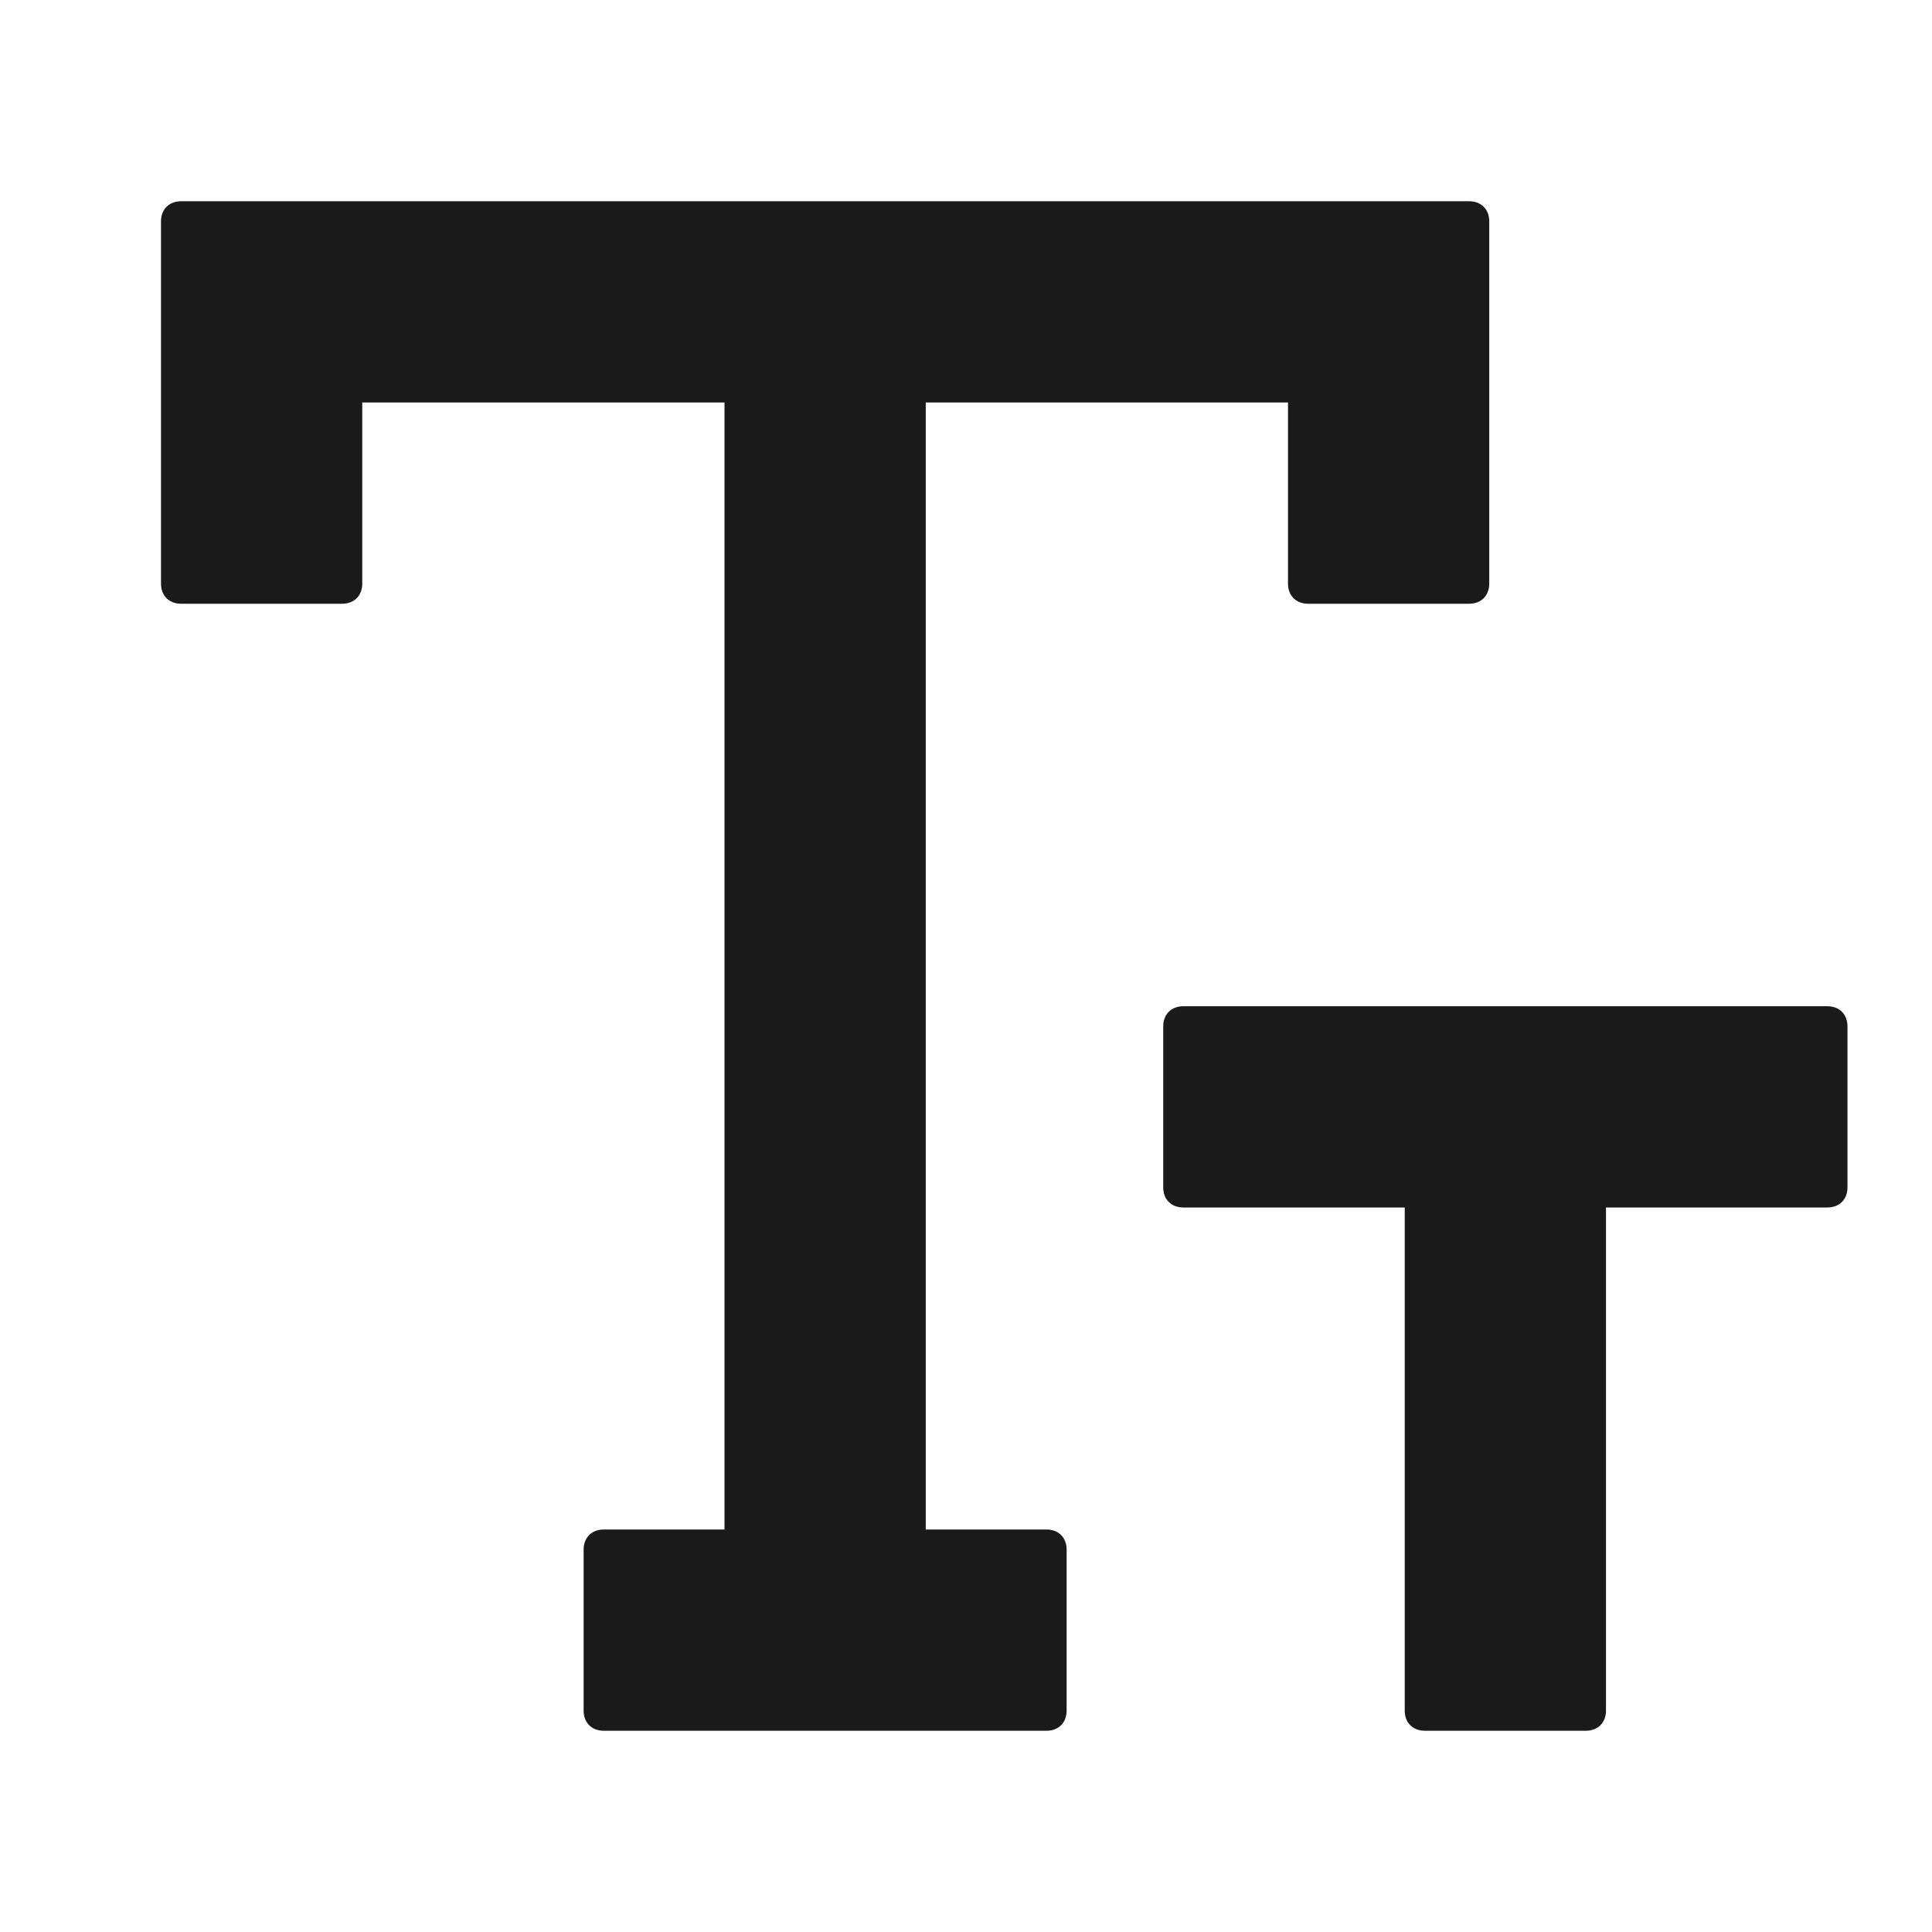
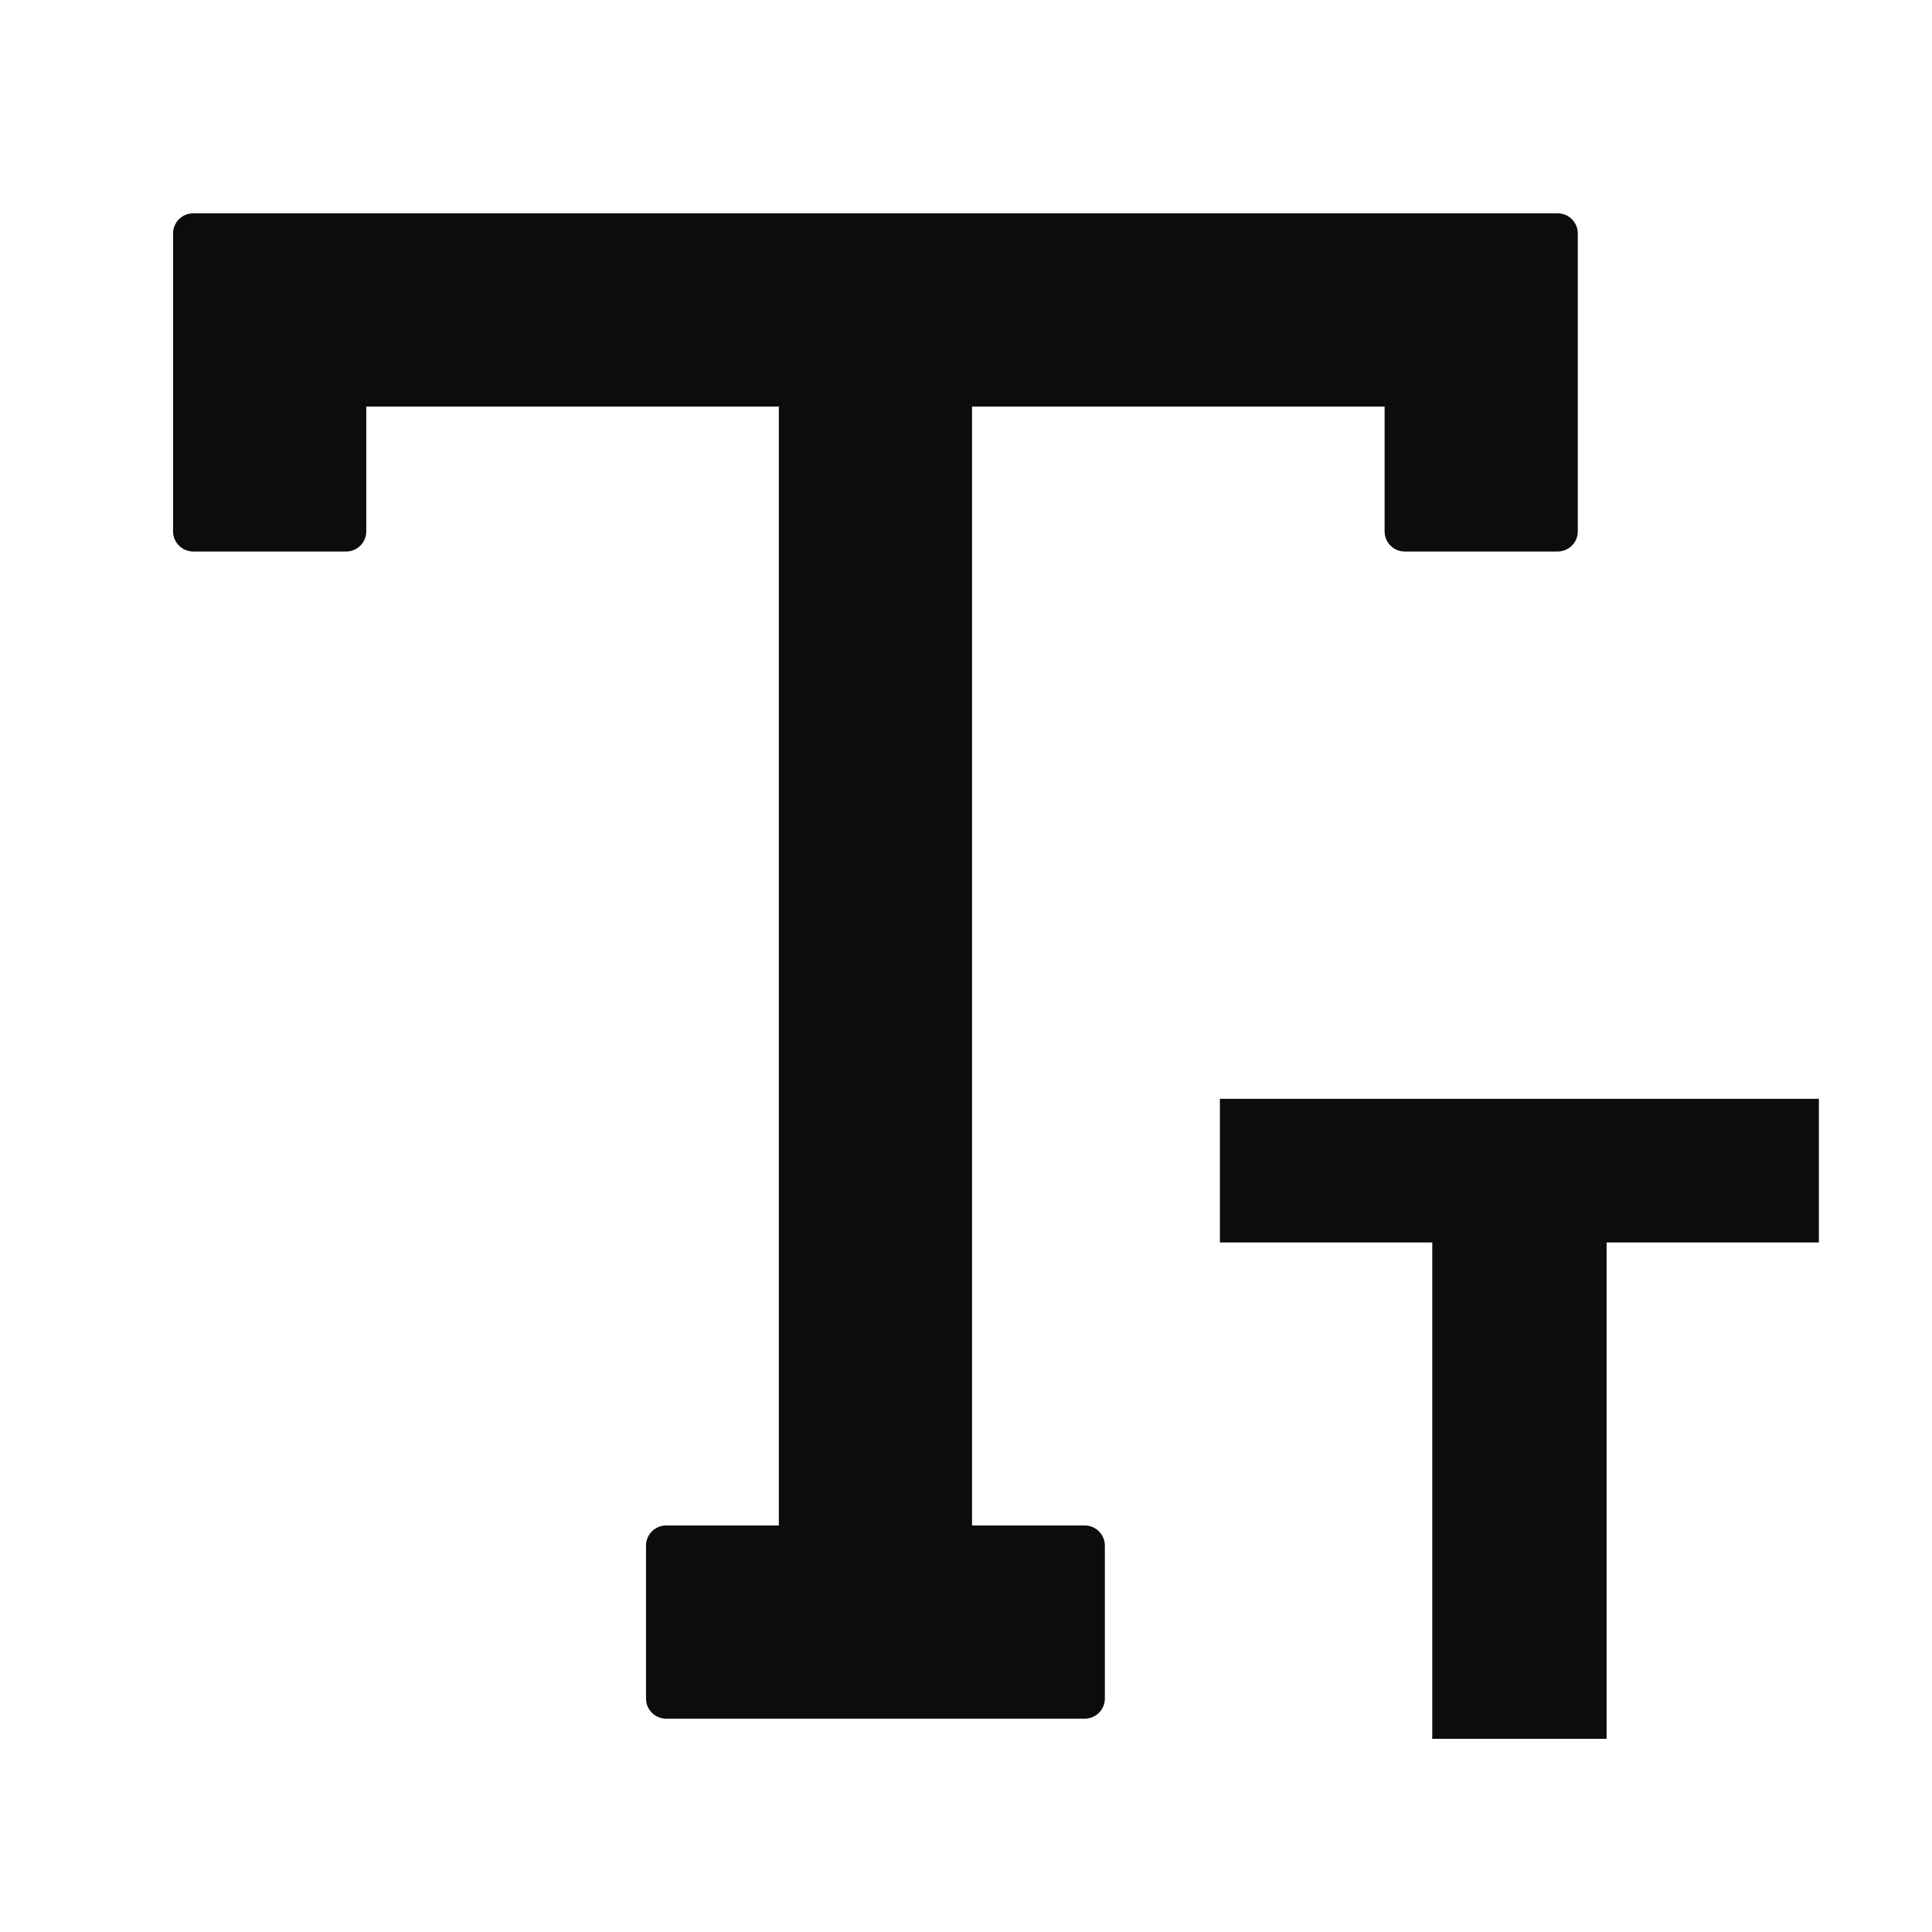
- <svg xmlns="http://www.w3.org/2000/svg" width="24" height="24" fill="none">
-   <path fill="#1A1A1A" d="M18.25 2.5h-16c-.15 0-.25.1-.25.25v4.5c0 .15.1.25.25.25h2c.15 0 .25-.1.25-.25V5H9v14H7.5c-.15 0-.25.1-.25.25v2c0 .15.1.25.25.25H13c.15 0 .25-.1.25-.25v-2c0-.15-.1-.25-.25-.25h-1.5V5H16v2.25c0 .15.1.25.25.25h2c.15 0 .25-.1.25-.25v-4.5c0-.15-.1-.25-.25-.25" />
-   <path fill="#1A1A1A" d="M22.7 12.5h-8c-.15 0-.25.1-.25.25v2c0 .15.1.25.25.25h2.75v6.25c0 .15.1.25.25.25h2c.15 0 .25-.1.25-.25V15h2.75c.15 0 .25-.1.25-.25v-2c0-.15-.1-.25-.25-.25" />
+ <svg xmlns="http://www.w3.org/2000/svg" width="24" height="24" viewBox="0 0 24 24" fill="none">
+   <path d="M17.792 21.6V15.434H15.154V13.65H22.595V15.434H19.958V21.6H17.792ZM8.275 21.35C8.137 21.35 8.025 21.238 8.025 21.1V19.2C8.025 19.062 8.137 18.95 8.275 18.95H9.675V5.051H4.55V6.601C4.55 6.739 4.438 6.851 4.3 6.851H2.4C2.262 6.851 2.15 6.739 2.15 6.601V2.9C2.15 2.762 2.262 2.65 2.4 2.65H19.35C19.488 2.65 19.6 2.762 19.6 2.9V6.601C19.6 6.739 19.488 6.851 19.35 6.851H17.45C17.312 6.851 17.2 6.739 17.2 6.601V5.051H12.075V18.95H13.475C13.613 18.95 13.725 19.062 13.725 19.2V21.1C13.725 21.238 13.613 21.35 13.475 21.35H8.275Z" fill="#0C0C0C" />
</svg>
